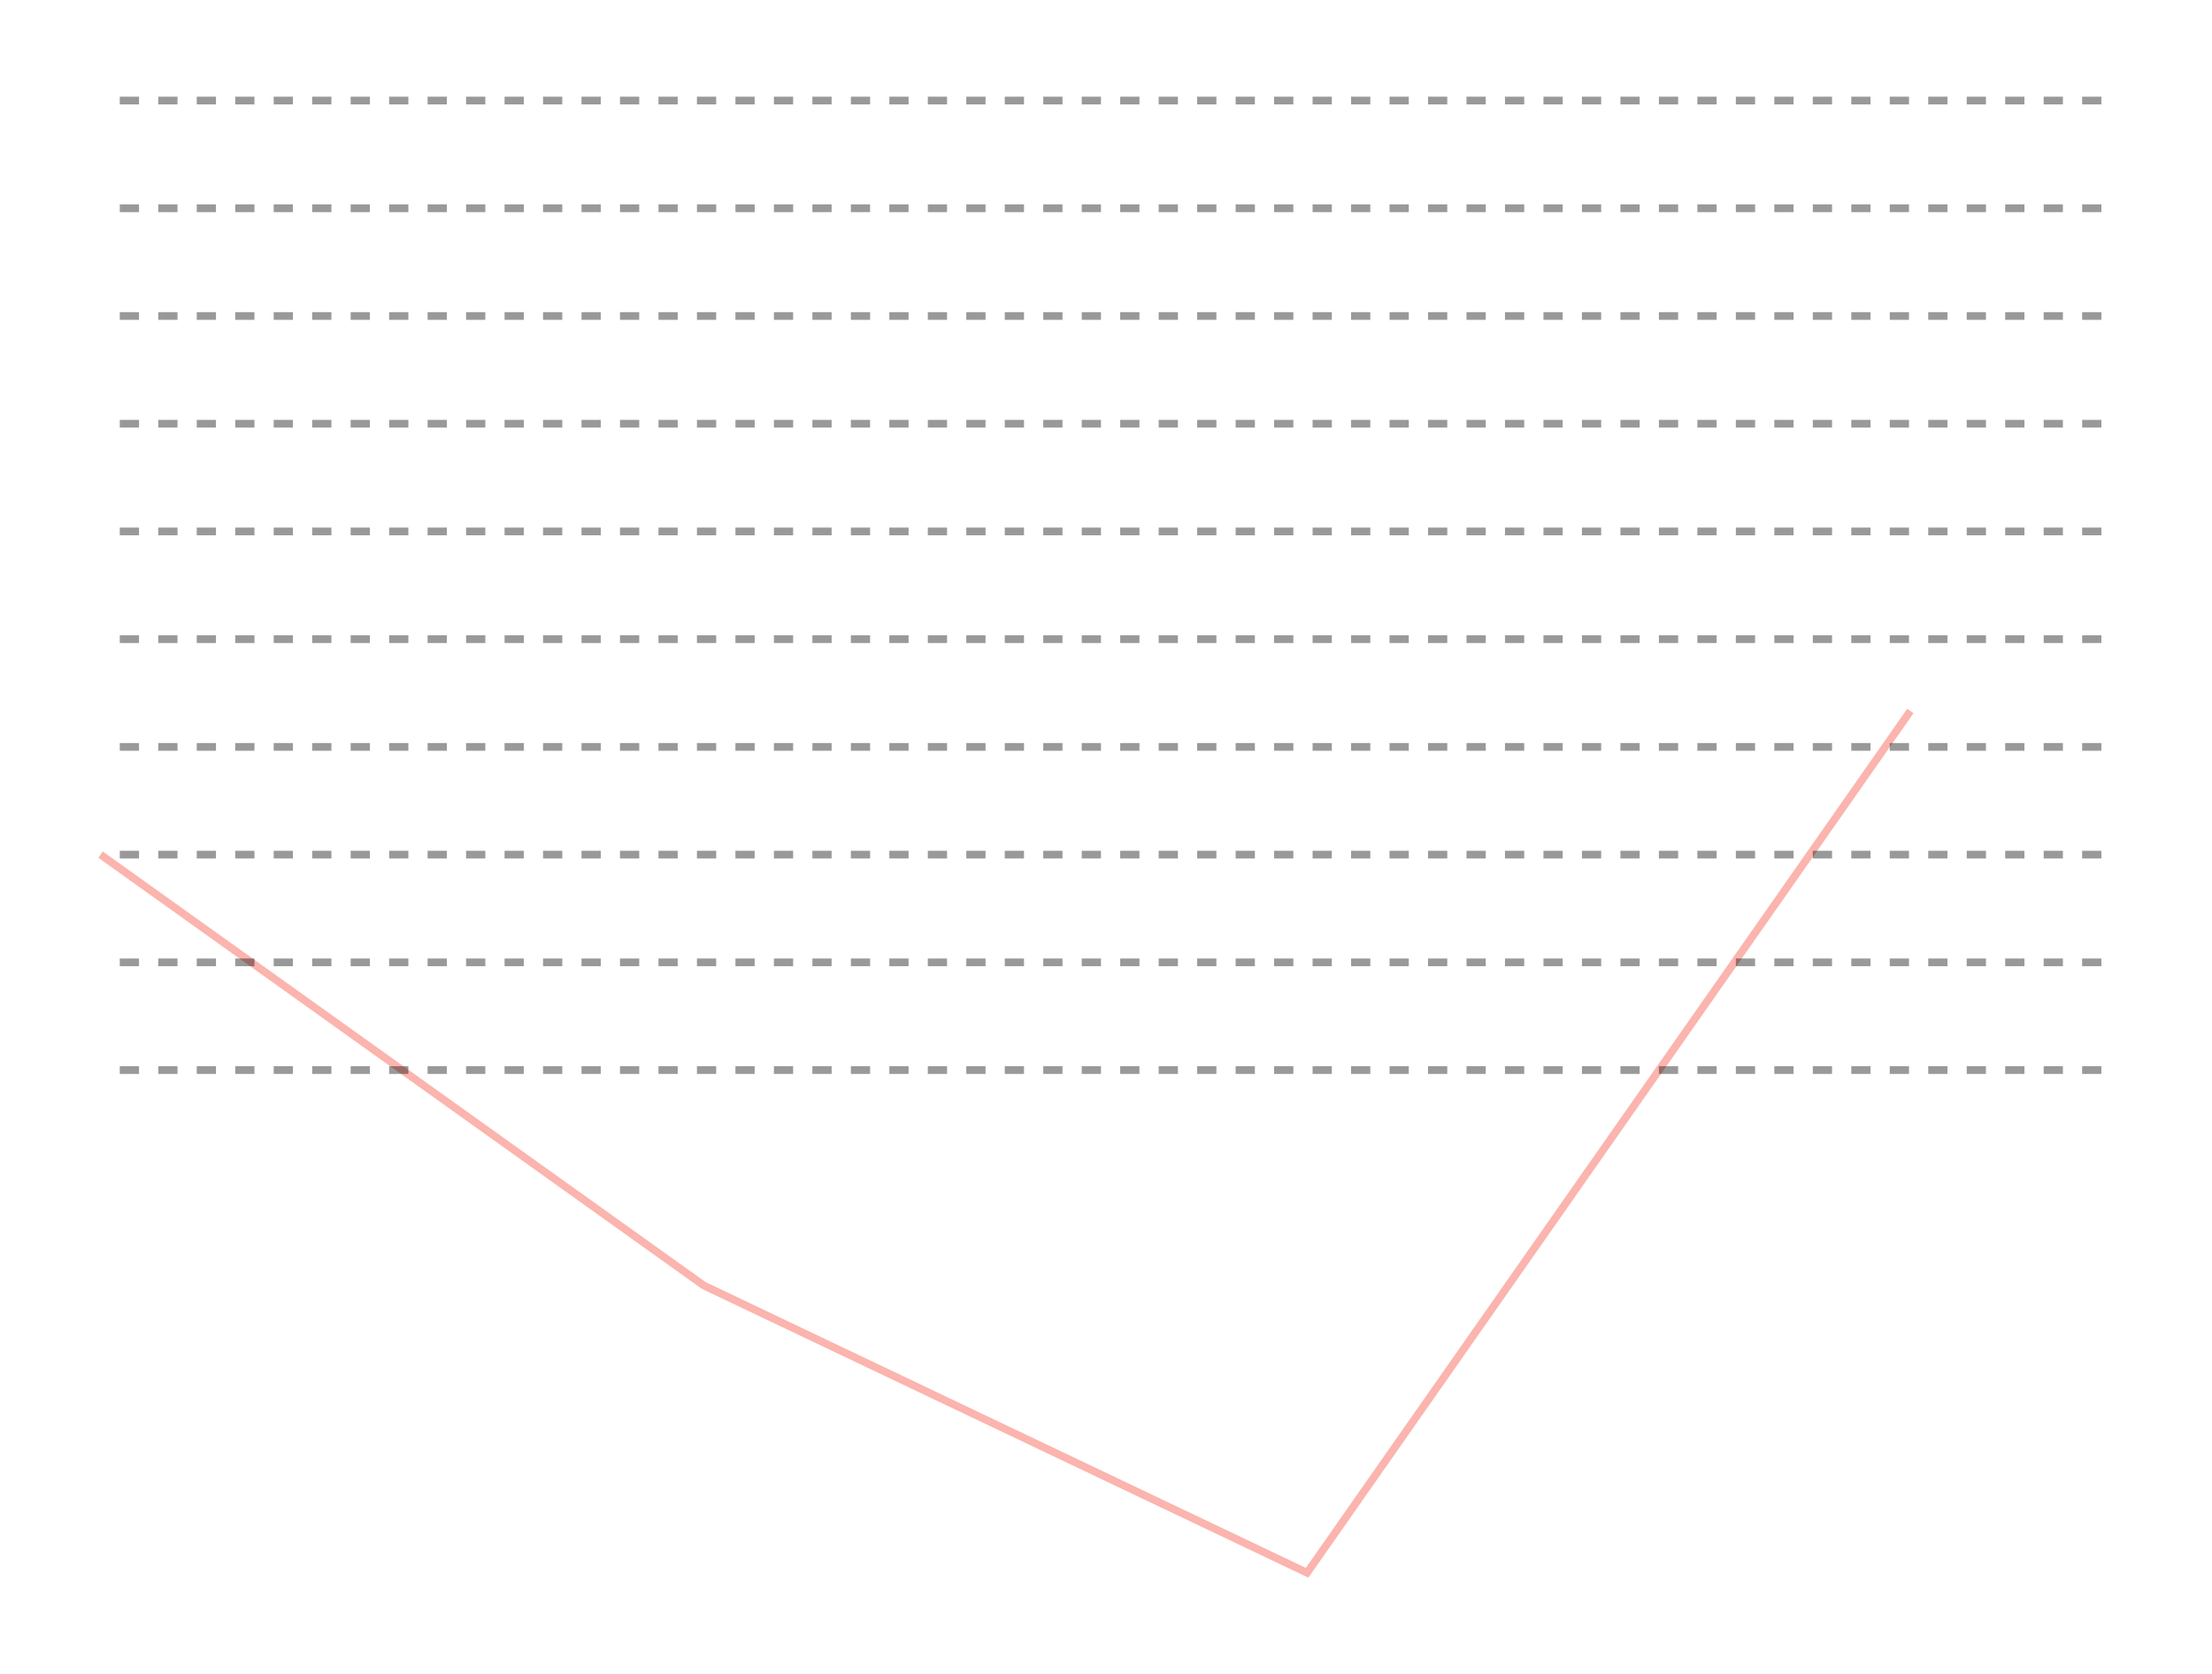
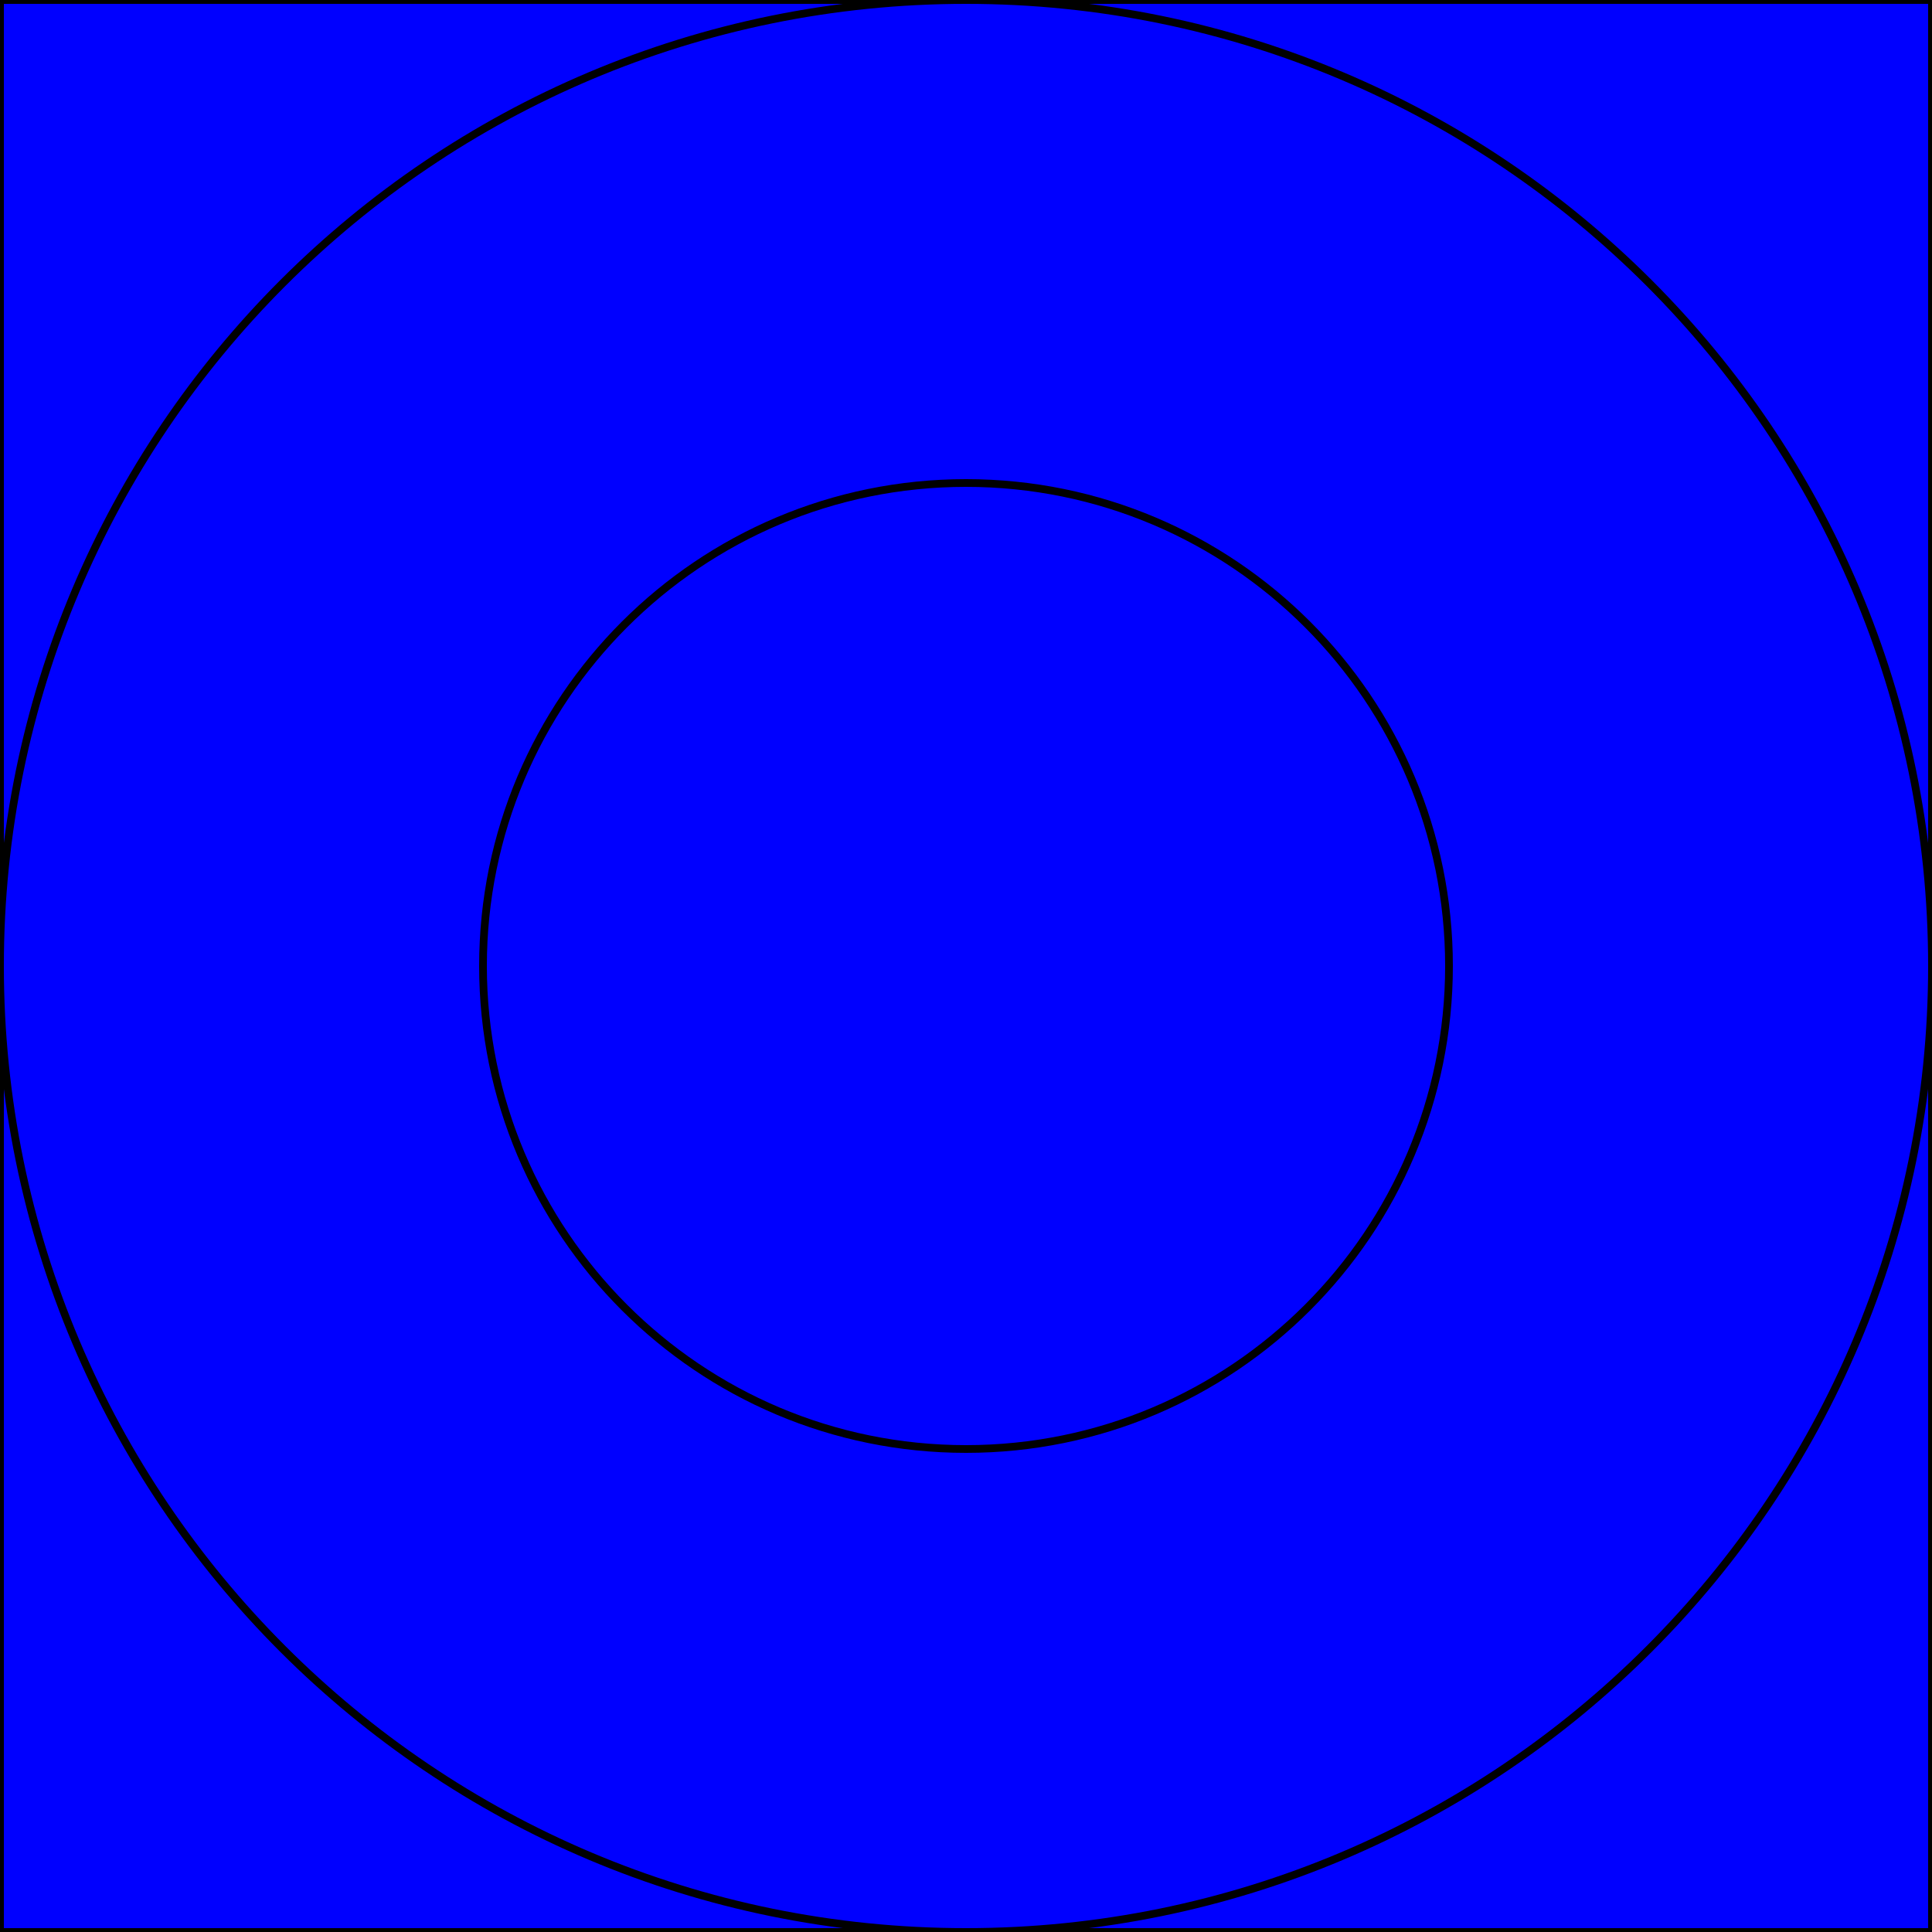
- <svg xmlns="http://www.w3.org/2000/svg" height="302.597" stroke-opacity="1" viewBox="0.0 0.0 400.0 302.597" font-size="1" width="400" stroke="rgb(0,0,0)" version="1.1">
+ <svg xmlns="http://www.w3.org/2000/svg" height="400" stroke-opacity="1" viewBox="0.0 0.0 400.0 400.0" font-size="1" width="400" stroke="rgb(0,0,0)" version="1.1">
  <defs />
-   <g stroke-linejoin="miter" stroke-opacity="1.0" fill-opacity="1.0" stroke="rgb(0,0,0)" stroke-width="0.0" fill="rgb(255,255,255)" stroke-linecap="butt" stroke-miterlimit="10.0">
-     <path d="M 400,302.597 l -0,-302.597 h -400 l -0,302.597 Z" />
+   <g stroke-linejoin="miter" stroke-opacity="1.0" fill-opacity="1.0" stroke="rgb(0,0,0)" stroke-width="1.6" fill="rgb(0,0,255)" stroke-linecap="butt" stroke-miterlimit="10.0">
+     <path d="M 400,400 l -0,-400 h -400 l -0,400 Z" />
  </g>
-   <g stroke-linejoin="miter" stroke-opacity="1.0" fill-opacity="0.0" stroke="rgb(251,180,174)" stroke-width="1.392" fill="rgb(0,0,0)" stroke-linecap="butt" stroke-miterlimit="10.0">
-     <path d="M 18.182,154.546 l 109.091,77.922 l 109.091,51.948 l 109.091,-155.844 " />
+   <g stroke-linejoin="miter" stroke-opacity="1.0" fill-opacity="0.0" stroke="rgb(0,0,0)" stroke-width="1.6" fill="rgb(0,0,0)" stroke-linecap="butt" stroke-miterlimit="10.0">
+     <path d="M 400,200 c 0,-110.457 -89.543,-200 -200 -200c -110.457,-0 -200,89.543 -200 200c -0,110.457 89.543,200 200 200c 110.457,0 200,-89.543 200 -200Z" />
  </g>
-   <g stroke-linejoin="miter" stroke-opacity="1.0" fill-opacity="0.0" opacity="0.4" stroke="rgb(0,0,0)" stroke-width="1.392" fill="rgb(0,0,0)" stroke-dashoffset="3.479" stroke-linecap="butt" stroke-miterlimit="10.0" stroke-dasharray="3.479,3.479">
-     <path d="M 18.182,193.506 h 363.636 " />
-   </g>
-   <g stroke-linejoin="miter" stroke-opacity="1.0" fill-opacity="0.0" opacity="0.4" stroke="rgb(0,0,0)" stroke-width="1.392" fill="rgb(0,0,0)" stroke-dashoffset="3.479" stroke-linecap="butt" stroke-miterlimit="10.0" stroke-dasharray="3.479,3.479">
-     <path d="M 18.182,174.026 h 363.636 " />
-   </g>
-   <g stroke-linejoin="miter" stroke-opacity="1.0" fill-opacity="0.0" opacity="0.4" stroke="rgb(0,0,0)" stroke-width="1.392" fill="rgb(0,0,0)" stroke-dashoffset="3.479" stroke-linecap="butt" stroke-miterlimit="10.0" stroke-dasharray="3.479,3.479">
-     <path d="M 18.182,154.546 h 363.636 " />
-   </g>
-   <g stroke-linejoin="miter" stroke-opacity="1.0" fill-opacity="0.0" opacity="0.4" stroke="rgb(0,0,0)" stroke-width="1.392" fill="rgb(0,0,0)" stroke-dashoffset="3.479" stroke-linecap="butt" stroke-miterlimit="10.0" stroke-dasharray="3.479,3.479">
-     <path d="M 18.182,135.065 h 363.636 " />
-   </g>
-   <g stroke-linejoin="miter" stroke-opacity="1.0" fill-opacity="0.0" opacity="0.4" stroke="rgb(0,0,0)" stroke-width="1.392" fill="rgb(0,0,0)" stroke-dashoffset="3.479" stroke-linecap="butt" stroke-miterlimit="10.0" stroke-dasharray="3.479,3.479">
-     <path d="M 18.182,115.584 h 363.636 " />
-   </g>
-   <g stroke-linejoin="miter" stroke-opacity="1.0" fill-opacity="0.0" opacity="0.4" stroke="rgb(0,0,0)" stroke-width="1.392" fill="rgb(0,0,0)" stroke-dashoffset="3.479" stroke-linecap="butt" stroke-miterlimit="10.0" stroke-dasharray="3.479,3.479">
-     <path d="M 18.182,96.104 h 363.636 " />
-   </g>
-   <g stroke-linejoin="miter" stroke-opacity="1.0" fill-opacity="0.0" opacity="0.4" stroke="rgb(0,0,0)" stroke-width="1.392" fill="rgb(0,0,0)" stroke-dashoffset="3.479" stroke-linecap="butt" stroke-miterlimit="10.0" stroke-dasharray="3.479,3.479">
-     <path d="M 18.182,76.623 h 363.636 " />
-   </g>
-   <g stroke-linejoin="miter" stroke-opacity="1.0" fill-opacity="0.0" opacity="0.4" stroke="rgb(0,0,0)" stroke-width="1.392" fill="rgb(0,0,0)" stroke-dashoffset="3.479" stroke-linecap="butt" stroke-miterlimit="10.0" stroke-dasharray="3.479,3.479">
-     <path d="M 18.182,57.143 h 363.636 " />
-   </g>
-   <g stroke-linejoin="miter" stroke-opacity="1.0" fill-opacity="0.0" opacity="0.4" stroke="rgb(0,0,0)" stroke-width="1.392" fill="rgb(0,0,0)" stroke-dashoffset="3.479" stroke-linecap="butt" stroke-miterlimit="10.0" stroke-dasharray="3.479,3.479">
-     <path d="M 18.182,37.662 h 363.636 " />
-   </g>
-   <g stroke-linejoin="miter" stroke-opacity="1.0" fill-opacity="0.0" opacity="0.4" stroke="rgb(0,0,0)" stroke-width="1.392" fill="rgb(0,0,0)" stroke-dashoffset="3.479" stroke-linecap="butt" stroke-miterlimit="10.0" stroke-dasharray="3.479,3.479">
-     <path d="M 18.182,18.182 h 363.636 " />
+   <g stroke-linejoin="miter" stroke-opacity="1.0" fill-opacity="0.0" stroke="rgb(0,0,0)" stroke-width="1.6" fill="rgb(0,0,0)" stroke-linecap="butt" stroke-miterlimit="10.0">
+     <path d="M 300,200 c 0,-55.228 -44.772,-100 -100 -100c -55.228,-0 -100,44.772 -100 100c -0,55.228 44.772,100 100 100c 55.228,0 100,-44.772 100 -100Z" />
  </g>
</svg>
